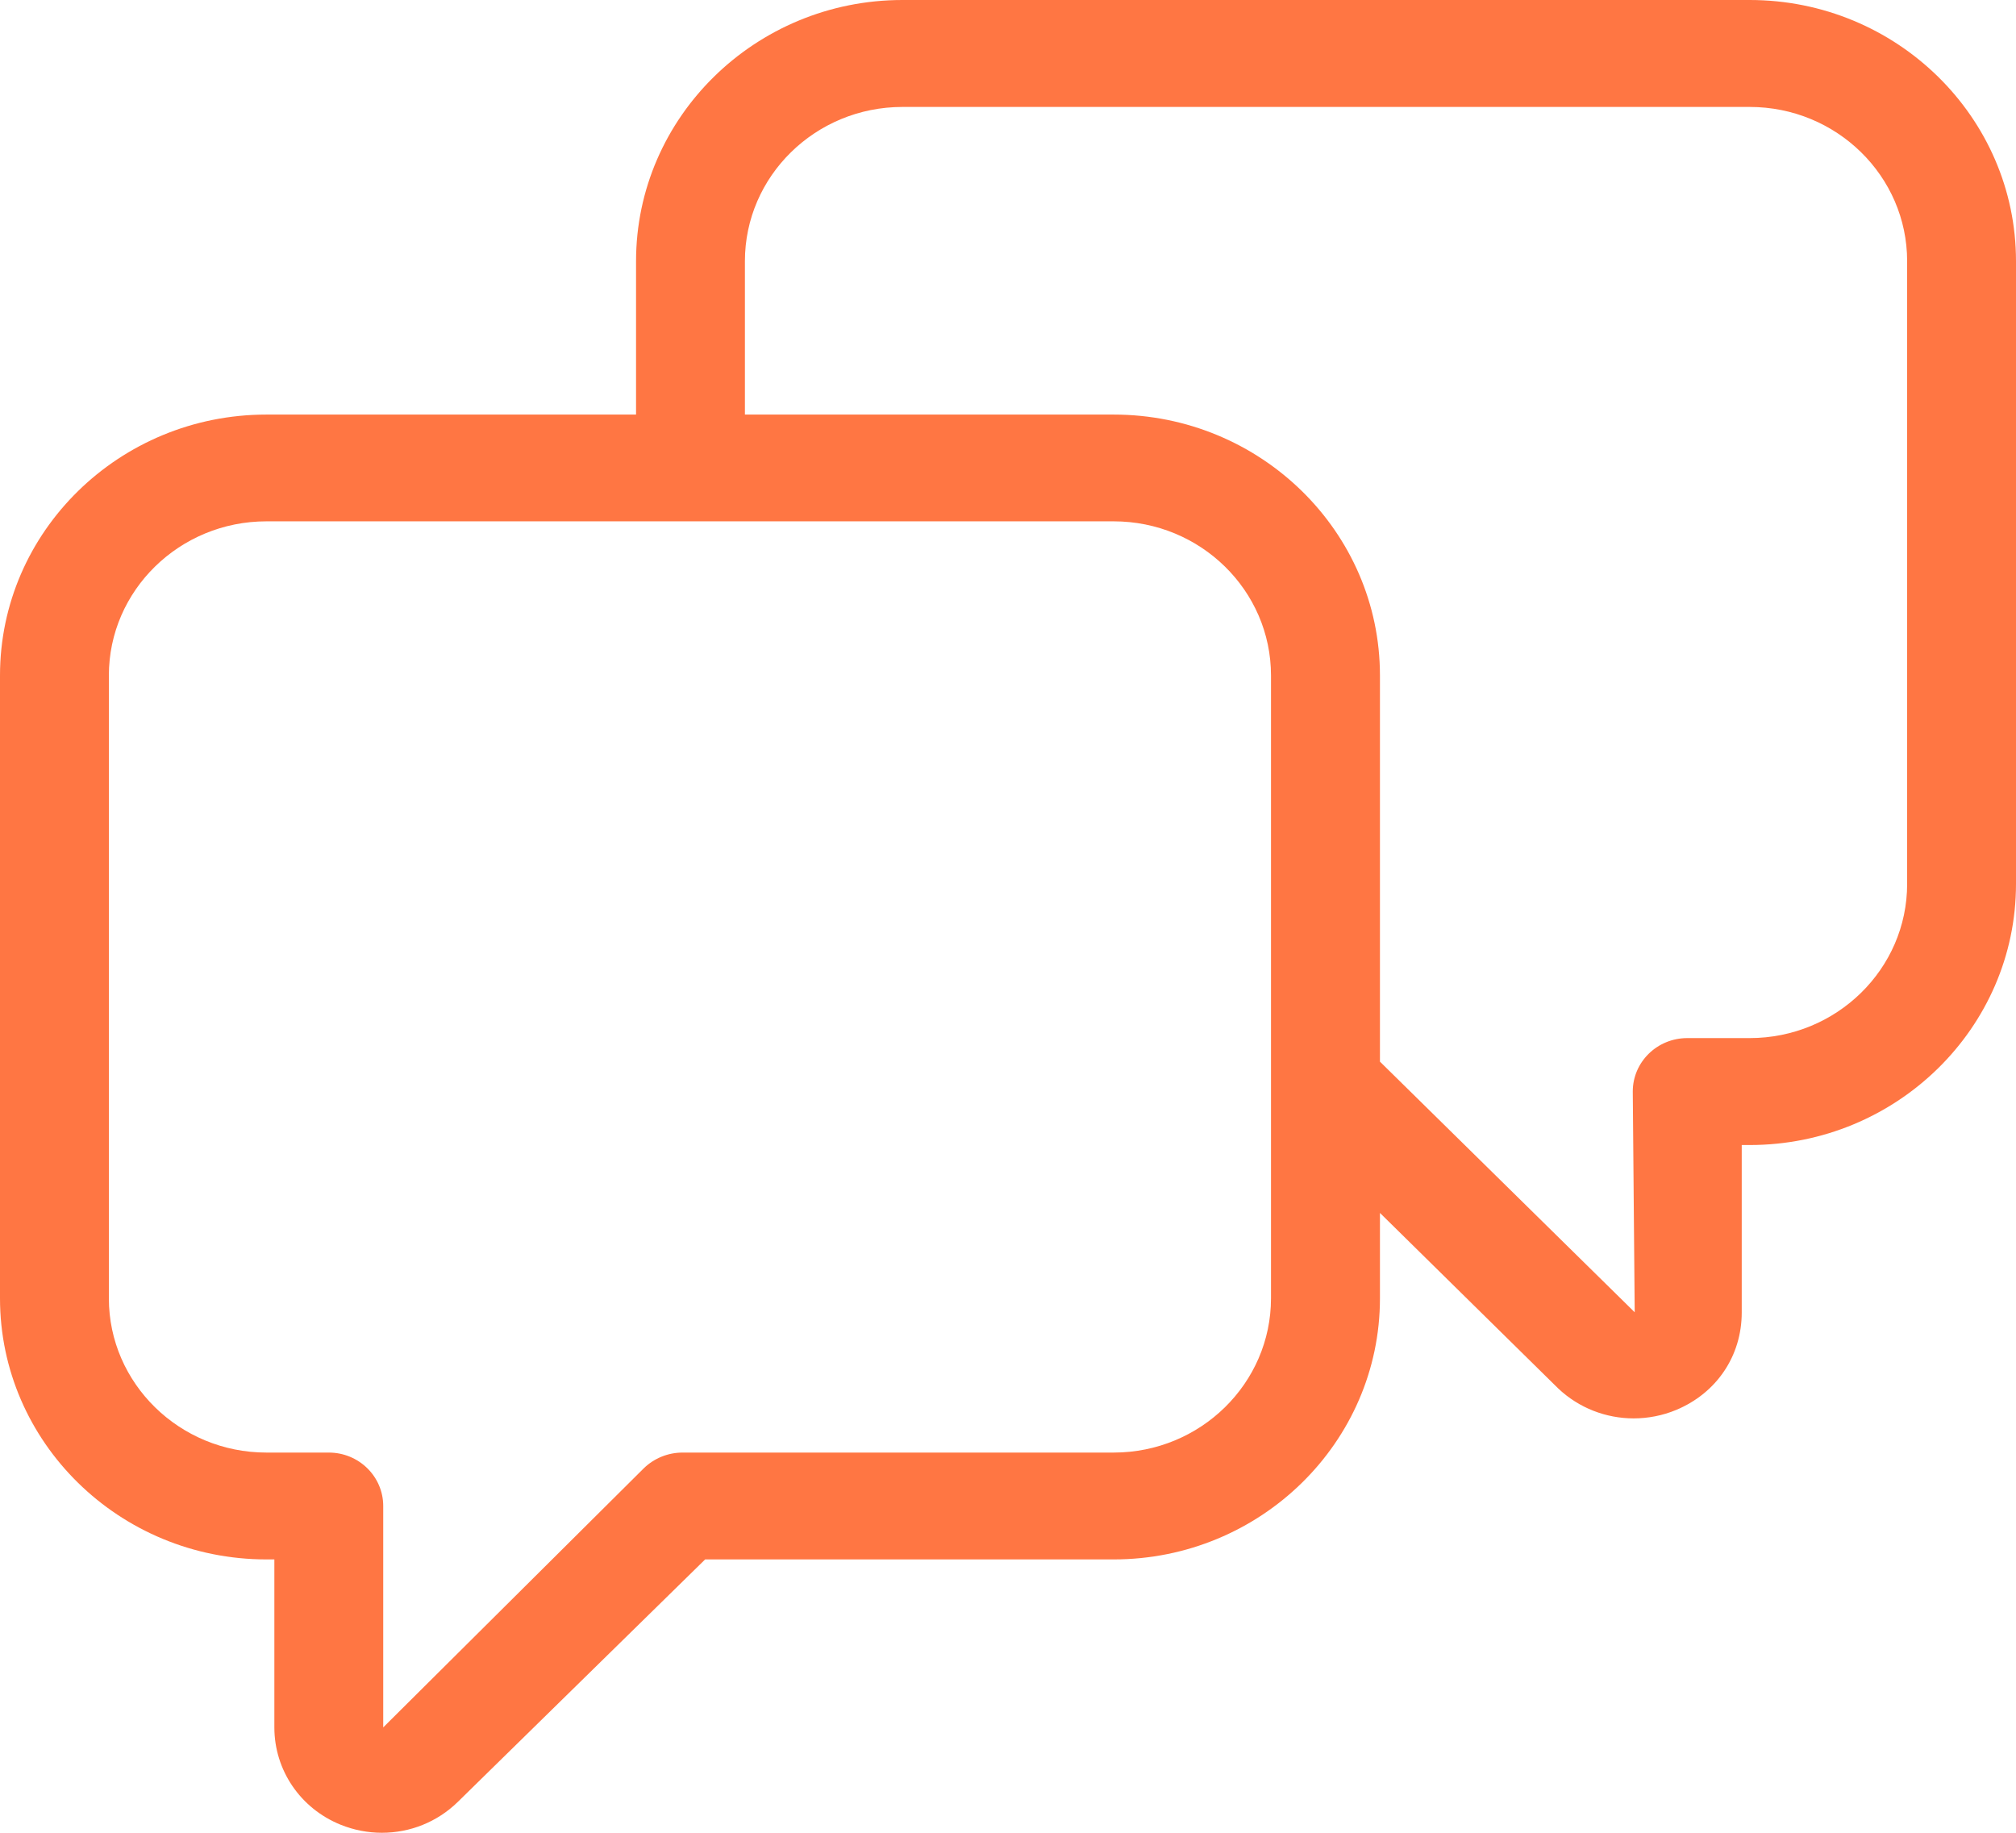
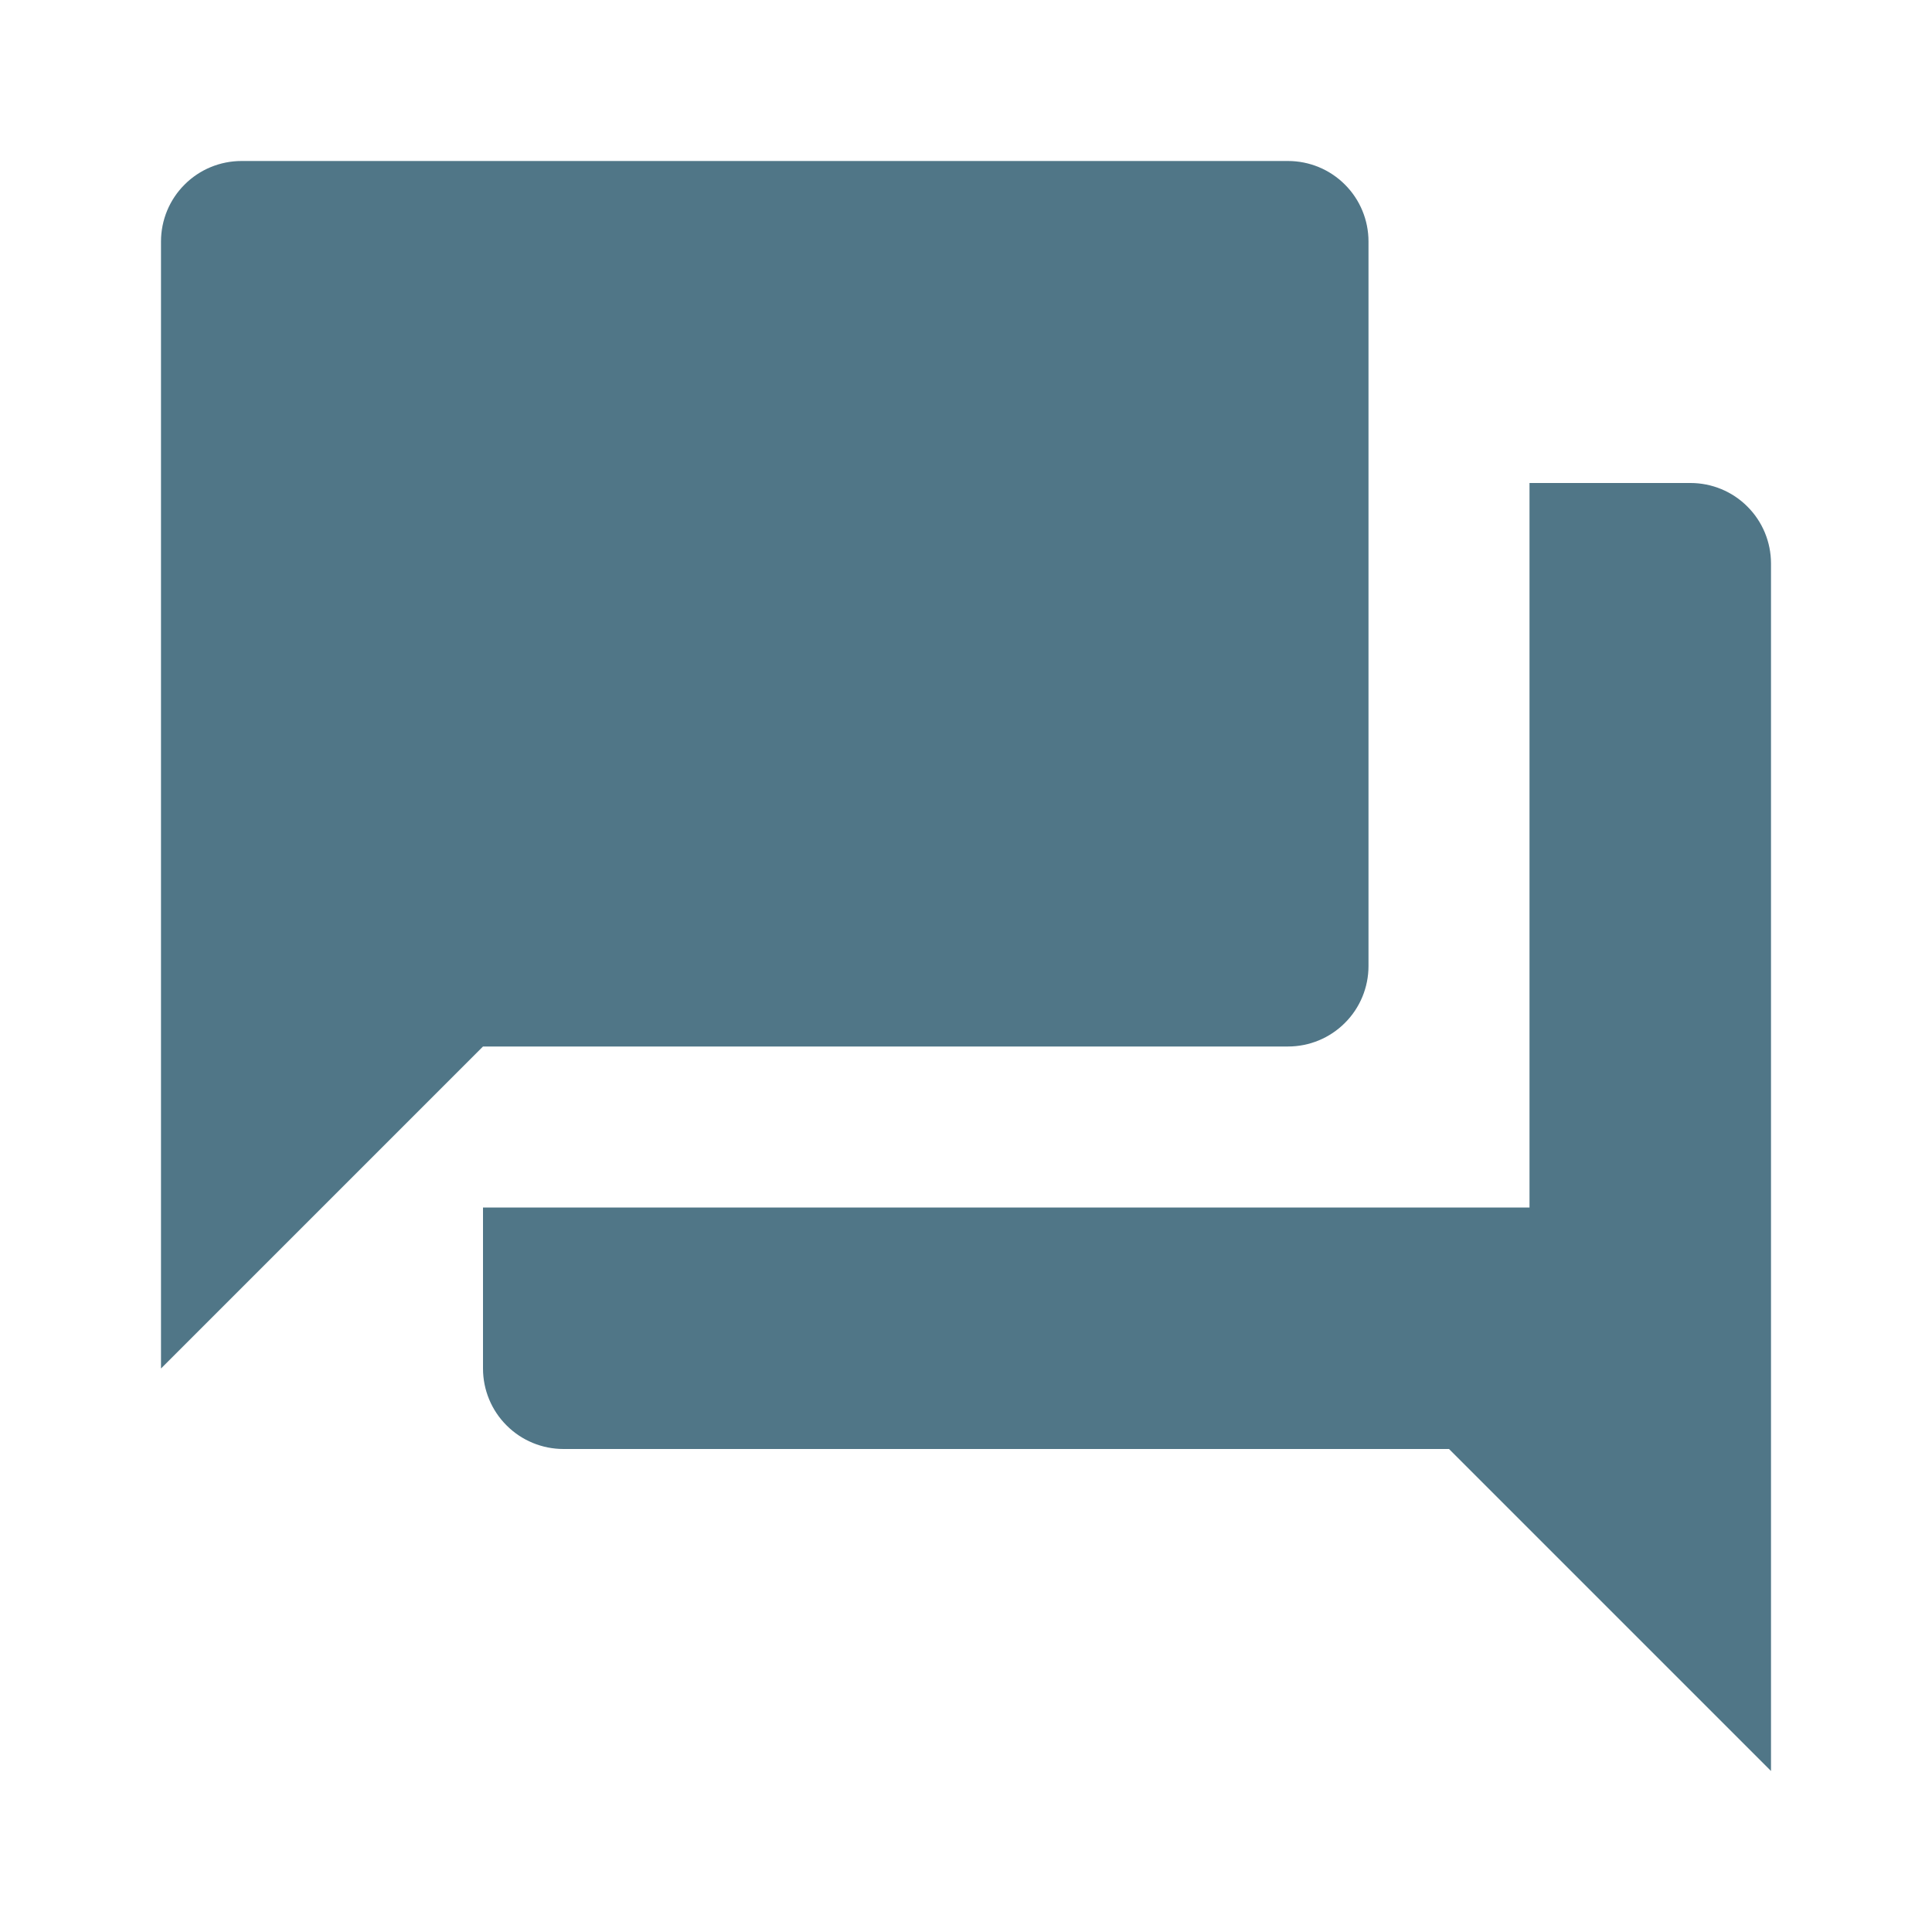
- <svg xmlns="http://www.w3.org/2000/svg" width="22" height="20" viewBox="0 0 22 20" fill="none">
-   <path fill-rule="evenodd" clip-rule="evenodd" d="M20.812 9.646C20.812 10.573 20.042 11.328 19.094 11.328H18.413C18.084 11.328 17.818 11.589 17.818 11.911L17.839 14.32L15.059 11.585V7.371C15.059 5.801 13.756 4.524 12.153 4.524H8.129V2.85C8.129 1.922 8.899 1.167 9.848 1.167H19.094C20.042 1.167 20.812 1.922 20.812 2.85V9.646ZM13.87 14.168C13.87 15.095 13.101 15.851 12.153 15.851H7.449C7.29 15.851 7.139 15.913 7.027 16.021L4.182 18.85V16.434C4.182 16.112 3.916 15.851 3.588 15.851H2.907C1.959 15.851 1.188 15.095 1.188 14.168V7.371C1.188 6.444 1.959 5.689 2.907 5.689H12.153C13.101 5.689 13.87 6.444 13.87 7.371V14.168ZM19.094 0H9.848C8.244 0 6.941 1.279 6.941 2.85V4.524H2.907C1.303 4.524 0 5.801 0 7.371V14.168C0 15.738 1.303 17.017 2.907 17.017H2.994V18.85C2.994 19.316 3.277 19.734 3.717 19.912C3.863 19.971 4.017 20 4.167 20C4.473 20 4.77 19.884 4.996 19.663L7.695 17.017H12.153C13.756 17.017 15.059 15.738 15.059 14.168V13.236L17.004 15.151C17.23 15.365 17.526 15.478 17.828 15.478C17.983 15.478 18.142 15.448 18.291 15.386C18.733 15.202 19.007 14.796 19.007 14.323V12.495H19.094C20.697 12.495 22 11.216 22 9.646V2.85C22 1.279 20.697 0 19.094 0Z" fill="#FF7643" />
+ <svg xmlns="http://www.w3.org/2000/svg" width="24" height="24" viewBox="0 0 24 24" fill="none">
+   <path d="M17 12V3C17 2.735 16.895 2.48 16.707 2.293C16.52 2.105 16.265 2 16 2H3C2.735 2 2.48 2.105 2.293 2.293C2.105 2.48 2 2.735 2 3V17L6 13H16C16.265 13 16.52 12.895 16.707 12.707C16.895 12.52 17 12.265 17 12ZM21 6H19V15H6V17C6 17.265 6.105 17.52 6.293 17.707C6.48 17.895 6.735 18 7 18H18L22 22V7C22 6.735 21.895 6.48 21.707 6.293C21.52 6.105 21.265 6 21 6Z" fill="#507687" />
</svg>
